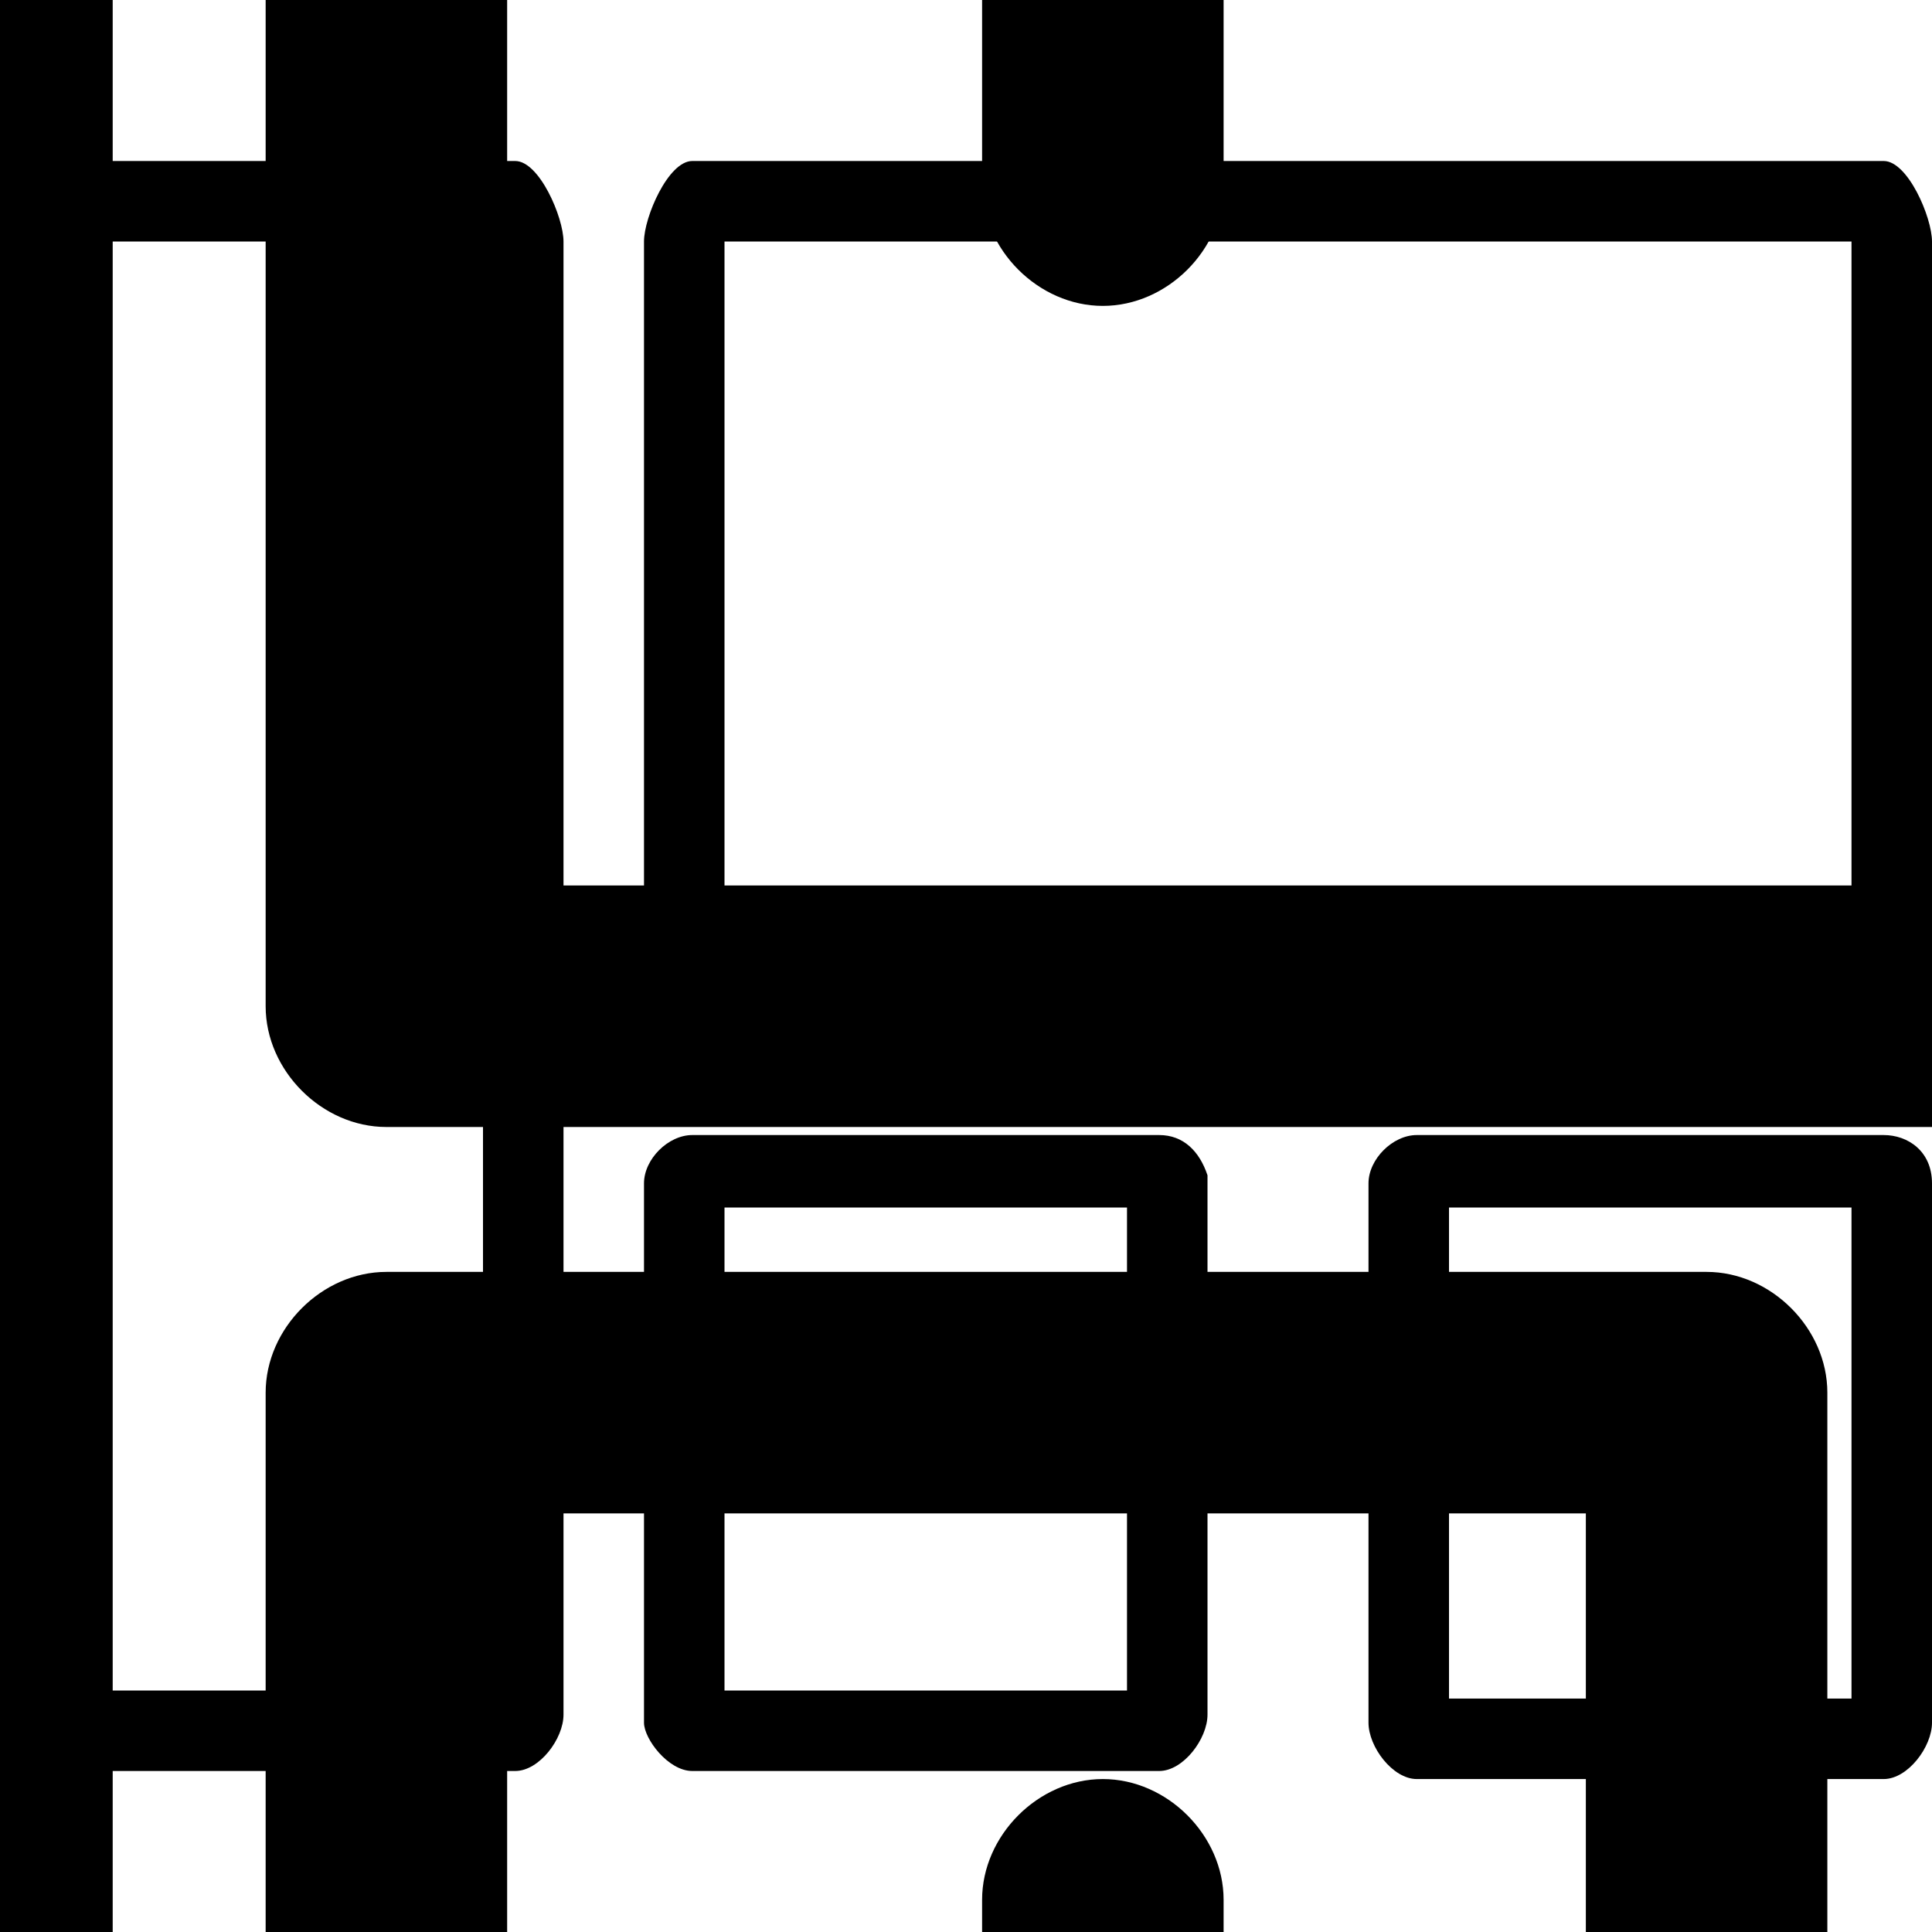
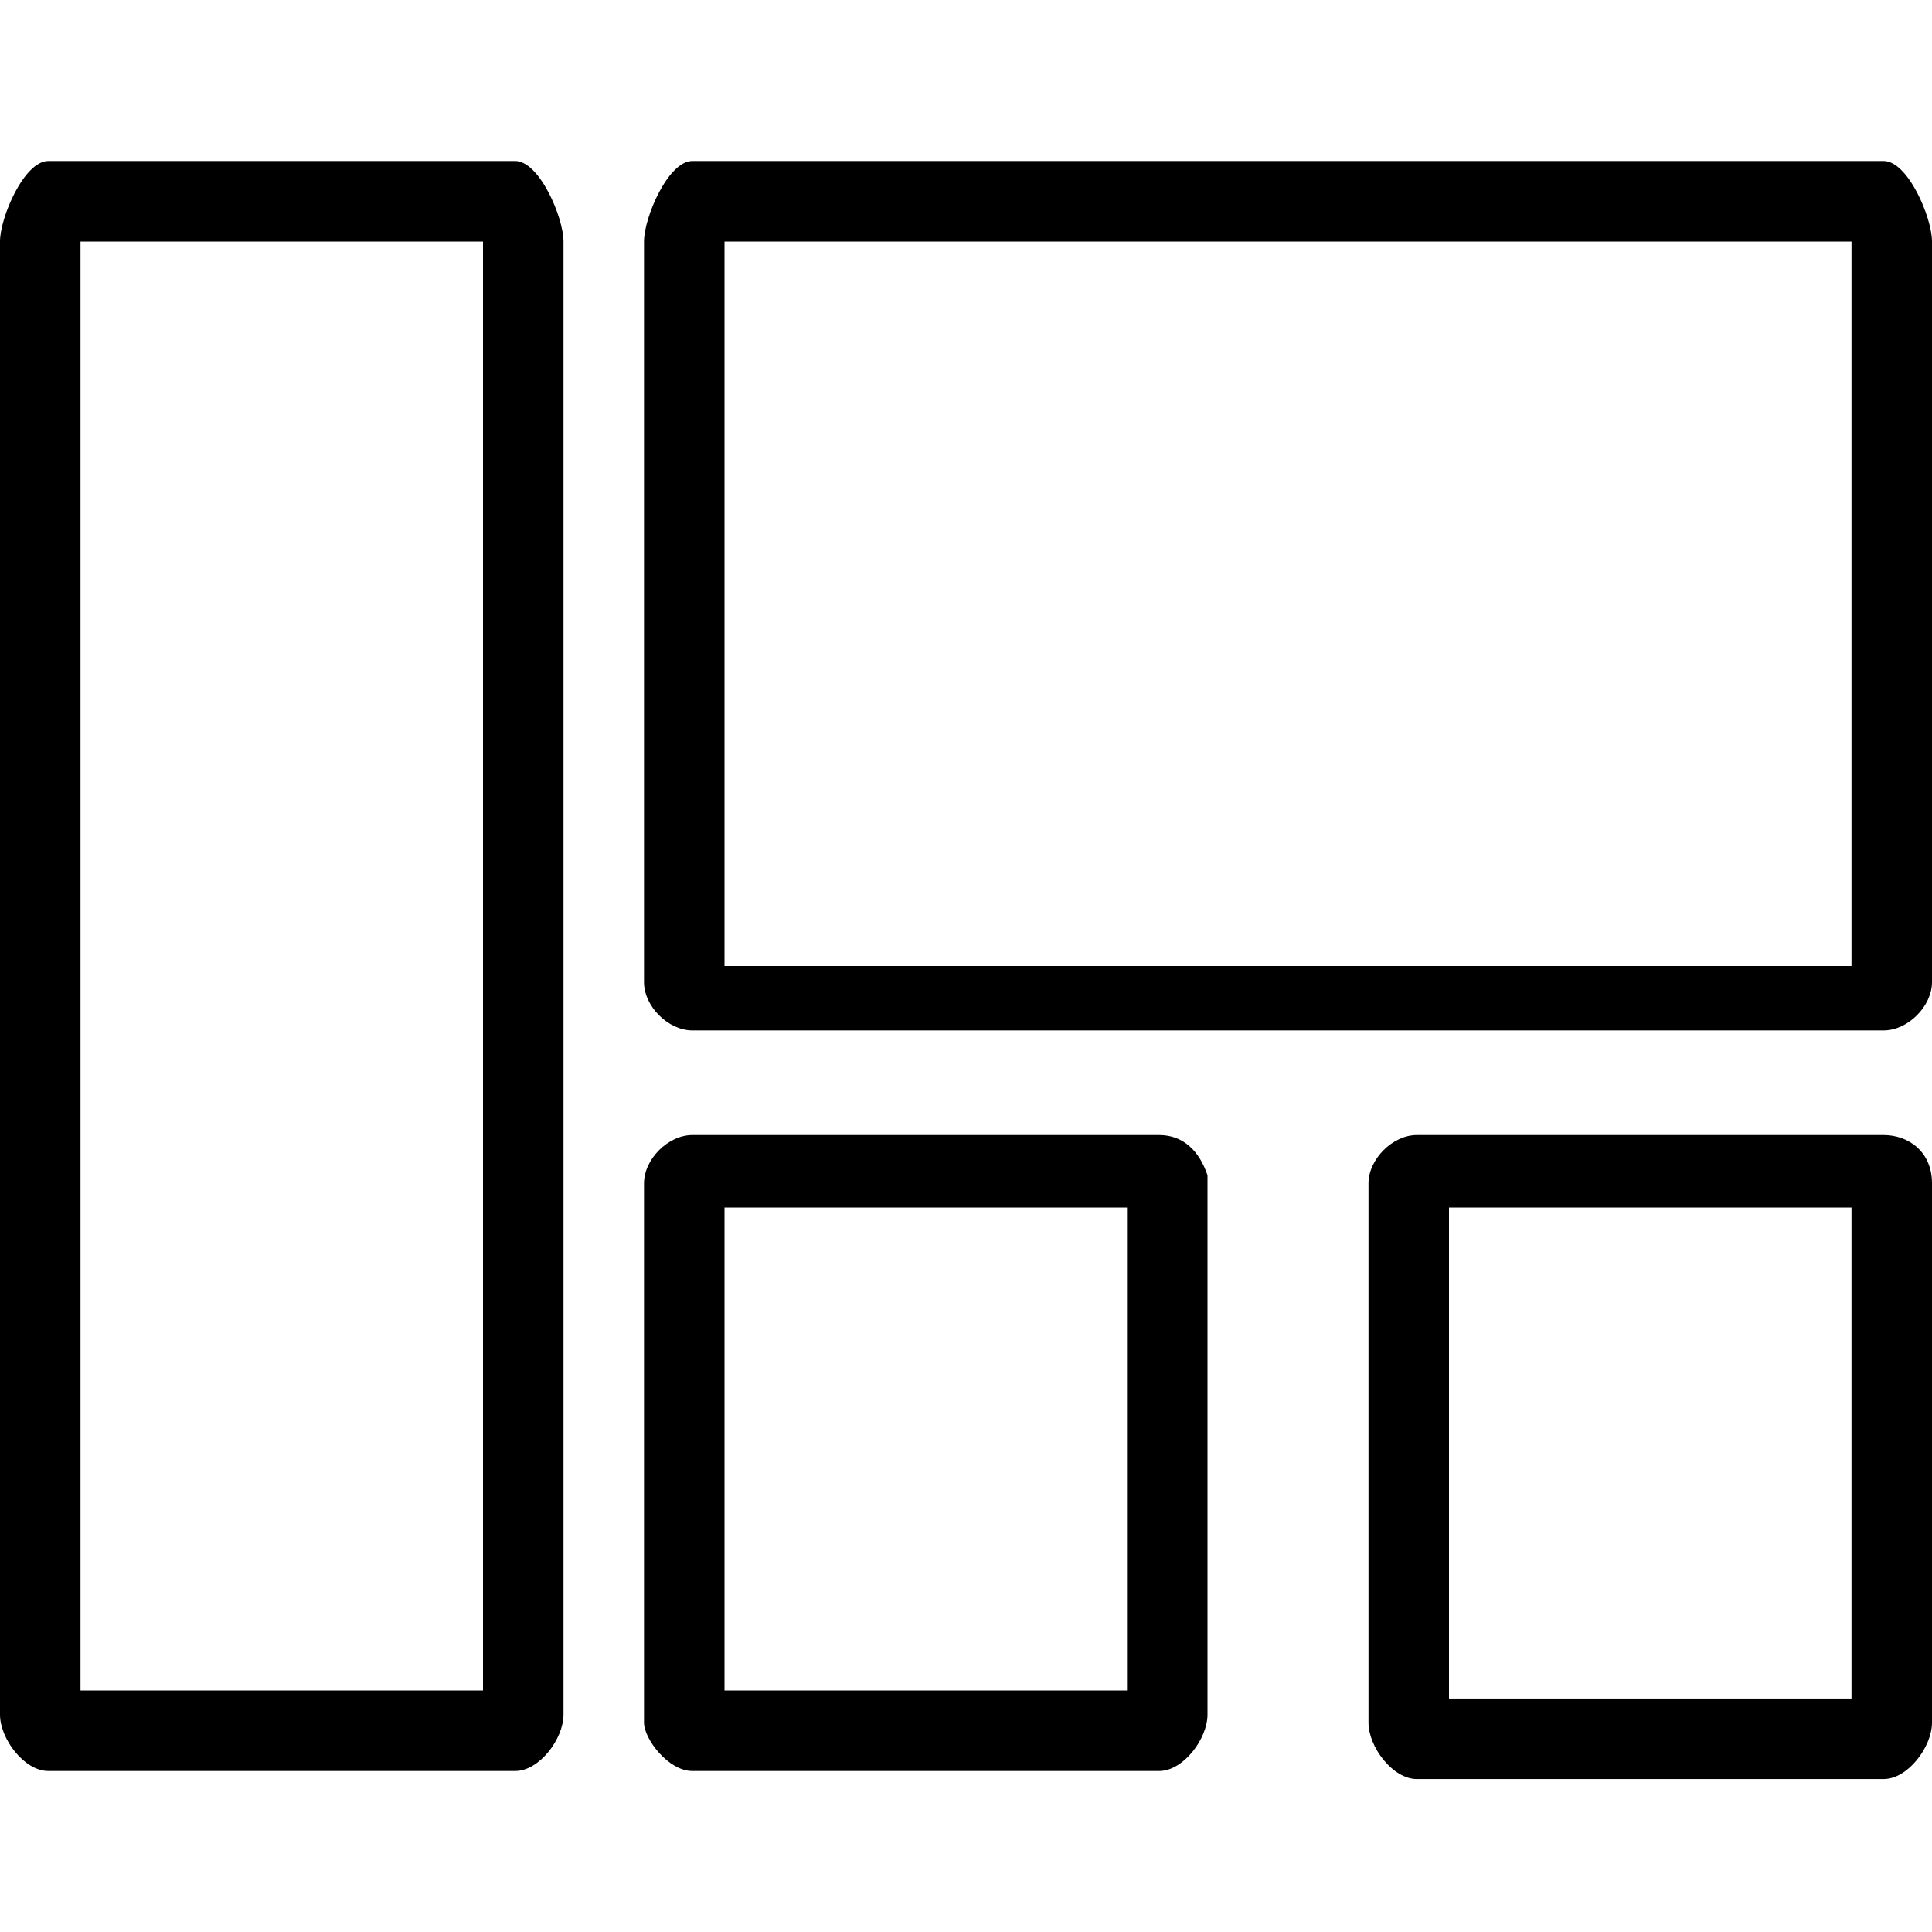
<svg xmlns="http://www.w3.org/2000/svg" version="1.1" x="0px" y="0px" viewBox="0 0 24 24" style="enable-background:new 0 0 24 24;" xml:space="preserve" fill="currentColor">
  <g id="Layer_1">
    <g>
      <path class="st0" d="M6.4,2H0.6C0.3,2,0,2.7,0,3v18.3C0,21.6,0.3,22,0.6,22h5.8C6.7,22,7,21.6,7,21.3V3C7,2.7,6.7,2,6.4,2z M6,21    L1,21V3H6V21z" />
      <path class="st0" d="M23.4,2H8.6C8.3,2,8,2.7,8,3v9.2c0,0.3,0.3,0.6,0.6,0.6h14.8c0.3,0,0.6-0.3,0.6-0.6V3C24,2.7,23.7,2,23.4,2z     M23,12H9V3h14V12z" />
      <path class="st0" d="M14.4,14.1l-5.8,0c-0.3,0-0.6,0.3-0.6,0.6v6.7C8,21.6,8.3,22,8.6,22h5.8c0.3,0,0.6-0.4,0.6-0.7v-6.7    C14.9,14.3,14.7,14.1,14.4,14.1z M14,21l-5,0v-6l5,0V21z" />
      <path class="st0" d="M23.4,14.1h-5.8c-0.3,0-0.6,0.3-0.6,0.6v6.7c0,0.3,0.3,0.7,0.6,0.7h5.8c0.3,0,0.6-0.4,0.6-0.7v-6.7    C24,14.3,23.7,14.1,23.4,14.1z M23,21.1h-5V15h5V21.1z" />
    </g>
  </g>
-   <g id="Layer_2" class="st1">
-     <g class="st2">
-       <path class="st0" d="M-0.1-12.5H-17c-0.8,0-1.5,0.7-1.5,1.5v48c0,0.8,0.7,1.5,1.5,1.5h16.9c0.8,0,1.5-0.7,1.5-1.5v-48    C1.4-11.8,0.7-12.5-0.1-12.5z M-1.6,35.5h-13.9v-45h13.9V35.5z" />
-       <path class="st0" d="M43-12.5H4.8c-0.8,0-1.5,0.7-1.5,1.5v23.5c0,0.8,0.7,1.5,1.5,1.5H43c0.8,0,1.5-0.7,1.5-1.5V-11    C44.5-11.8,43.8-12.5,43-12.5z M41.5,11H6.3V-9.5h35.3V11z" />
-       <path class="st0" d="M21.2,15.8H4.8c-0.8,0-1.5,0.7-1.5,1.5V37c0,0.8,0.7,1.5,1.5,1.5h16.4c0.8,0,1.5-0.7,1.5-1.5V17.3    C22.7,16.5,22,15.8,21.2,15.8z M19.7,35.5H6.3V18.8h13.4V35.5z" />
-       <path class="st0" d="M43,15.8H26.6c-0.8,0-1.5,0.7-1.5,1.5V37c0,0.8,0.7,1.5,1.5,1.5H43c0.8,0,1.5-0.7,1.5-1.5V17.3    C44.5,16.5,43.8,15.8,43,15.8z M41.5,35.5H28.1V18.8h13.4V35.5z" />
-     </g>
-   </g>
-   <g id="Layer_3" class="st1">
-     <g class="st2">
-       <path class="st0" d="M43-12.5h-60c-0.8,0-1.5,0.7-1.5,1.5v48c0,0.8,0.7,1.5,1.5,1.5h60c0.8,0,1.5-0.7,1.5-1.5v-48    C44.5-11.8,43.8-12.5,43-12.5z M41.5,35.5h-57v-45h57V35.5z" />
-       <path class="st0" d="M-11.6,3.8c0.8,0,1.5-0.7,1.5-1.5v-6.6h6.6C-2.6-4.3-2-5-2-5.8s-0.7-1.5-1.5-1.5h-8.1c-0.8,0-1.5,0.7-1.5,1.5    v8.1C-13.1,3.1-12.4,3.8-11.6,3.8z" />
-       <path class="st0" d="M-11.6,33.2h8.1c0.8,0,1.5-0.7,1.5-1.5s-0.7-1.5-1.5-1.5h-6.6v-6.6c0-0.8-0.7-1.5-1.5-1.5s-1.5,0.7-1.5,1.5    v8.1C-13.1,32.5-12.4,33.2-11.6,33.2z" />
-       <path class="st0" d="M29.3-4.3h6.6v6.6c0,0.8,0.7,1.5,1.5,1.5s1.5-0.7,1.5-1.5v-8.1c0-0.8-0.7-1.5-1.5-1.5h-8.1    c-0.8,0-1.5,0.7-1.5,1.5S28.4-4.3,29.3-4.3z" />
-       <path class="st0" d="M29.3,33.2h8.1c0.8,0,1.5-0.7,1.5-1.5v-8.1c0-0.8-0.7-1.5-1.5-1.5s-1.5,0.7-1.5,1.5v6.6h-6.6    c-0.8,0-1.5,0.7-1.5,1.5S28.4,33.2,29.3,33.2z" />
-     </g>
-   </g>
-   <g id="Layer_4" class="st1">
-     <g class="st2">
-       <path class="st3" d="M43-12.5h-60c-0.8,0-1.5,0.7-1.5,1.5v48c0,0.8,0.7,1.5,1.5,1.5h60c0.8,0,1.5-0.7,1.5-1.5v-48    C44.5-11.8,43.8-12.5,43-12.5z M41.5,35.5h-57v-45h57V35.5z" />
-       <path class="st3" d="M13.7,3.8c0.8,0,1.5-0.7,1.5-1.5v-6.6h6.6c0.8,0,1.5-0.7,1.5-1.5s-0.7-1.5-1.5-1.5h-8.1    c-0.8,0-1.5,0.7-1.5,1.5v8.1C12.2,3.1,12.9,3.8,13.7,3.8z" />
-       <path class="st3" d="M13.7,33.2h8.1c0.8,0,1.5-0.7,1.5-1.5s-0.7-1.5-1.5-1.5h-6.6v-6.6c0-0.8-0.7-1.5-1.5-1.5s-1.5,0.7-1.5,1.5    v8.1C12.2,32.5,12.9,33.2,13.7,33.2z" />
-       <path class="st3" d="M29.3-4.3h6.6v6.6c0,0.8,0.7,1.5,1.5,1.5s1.5-0.7,1.5-1.5v-8.1c0-0.8-0.7-1.5-1.5-1.5h-8.1    c-0.8,0-1.5,0.7-1.5,1.5S28.4-4.3,29.3-4.3z" />
-       <path class="st3" d="M29.3,33.2h8.1c0.8,0,1.5-0.7,1.5-1.5v-8.1c0-0.8-0.7-1.5-1.5-1.5s-1.5,0.7-1.5,1.5v6.6h-6.6    c-0.8,0-1.5,0.7-1.5,1.5S28.4,33.2,29.3,33.2z" />
-     </g>
-   </g>
</svg>
